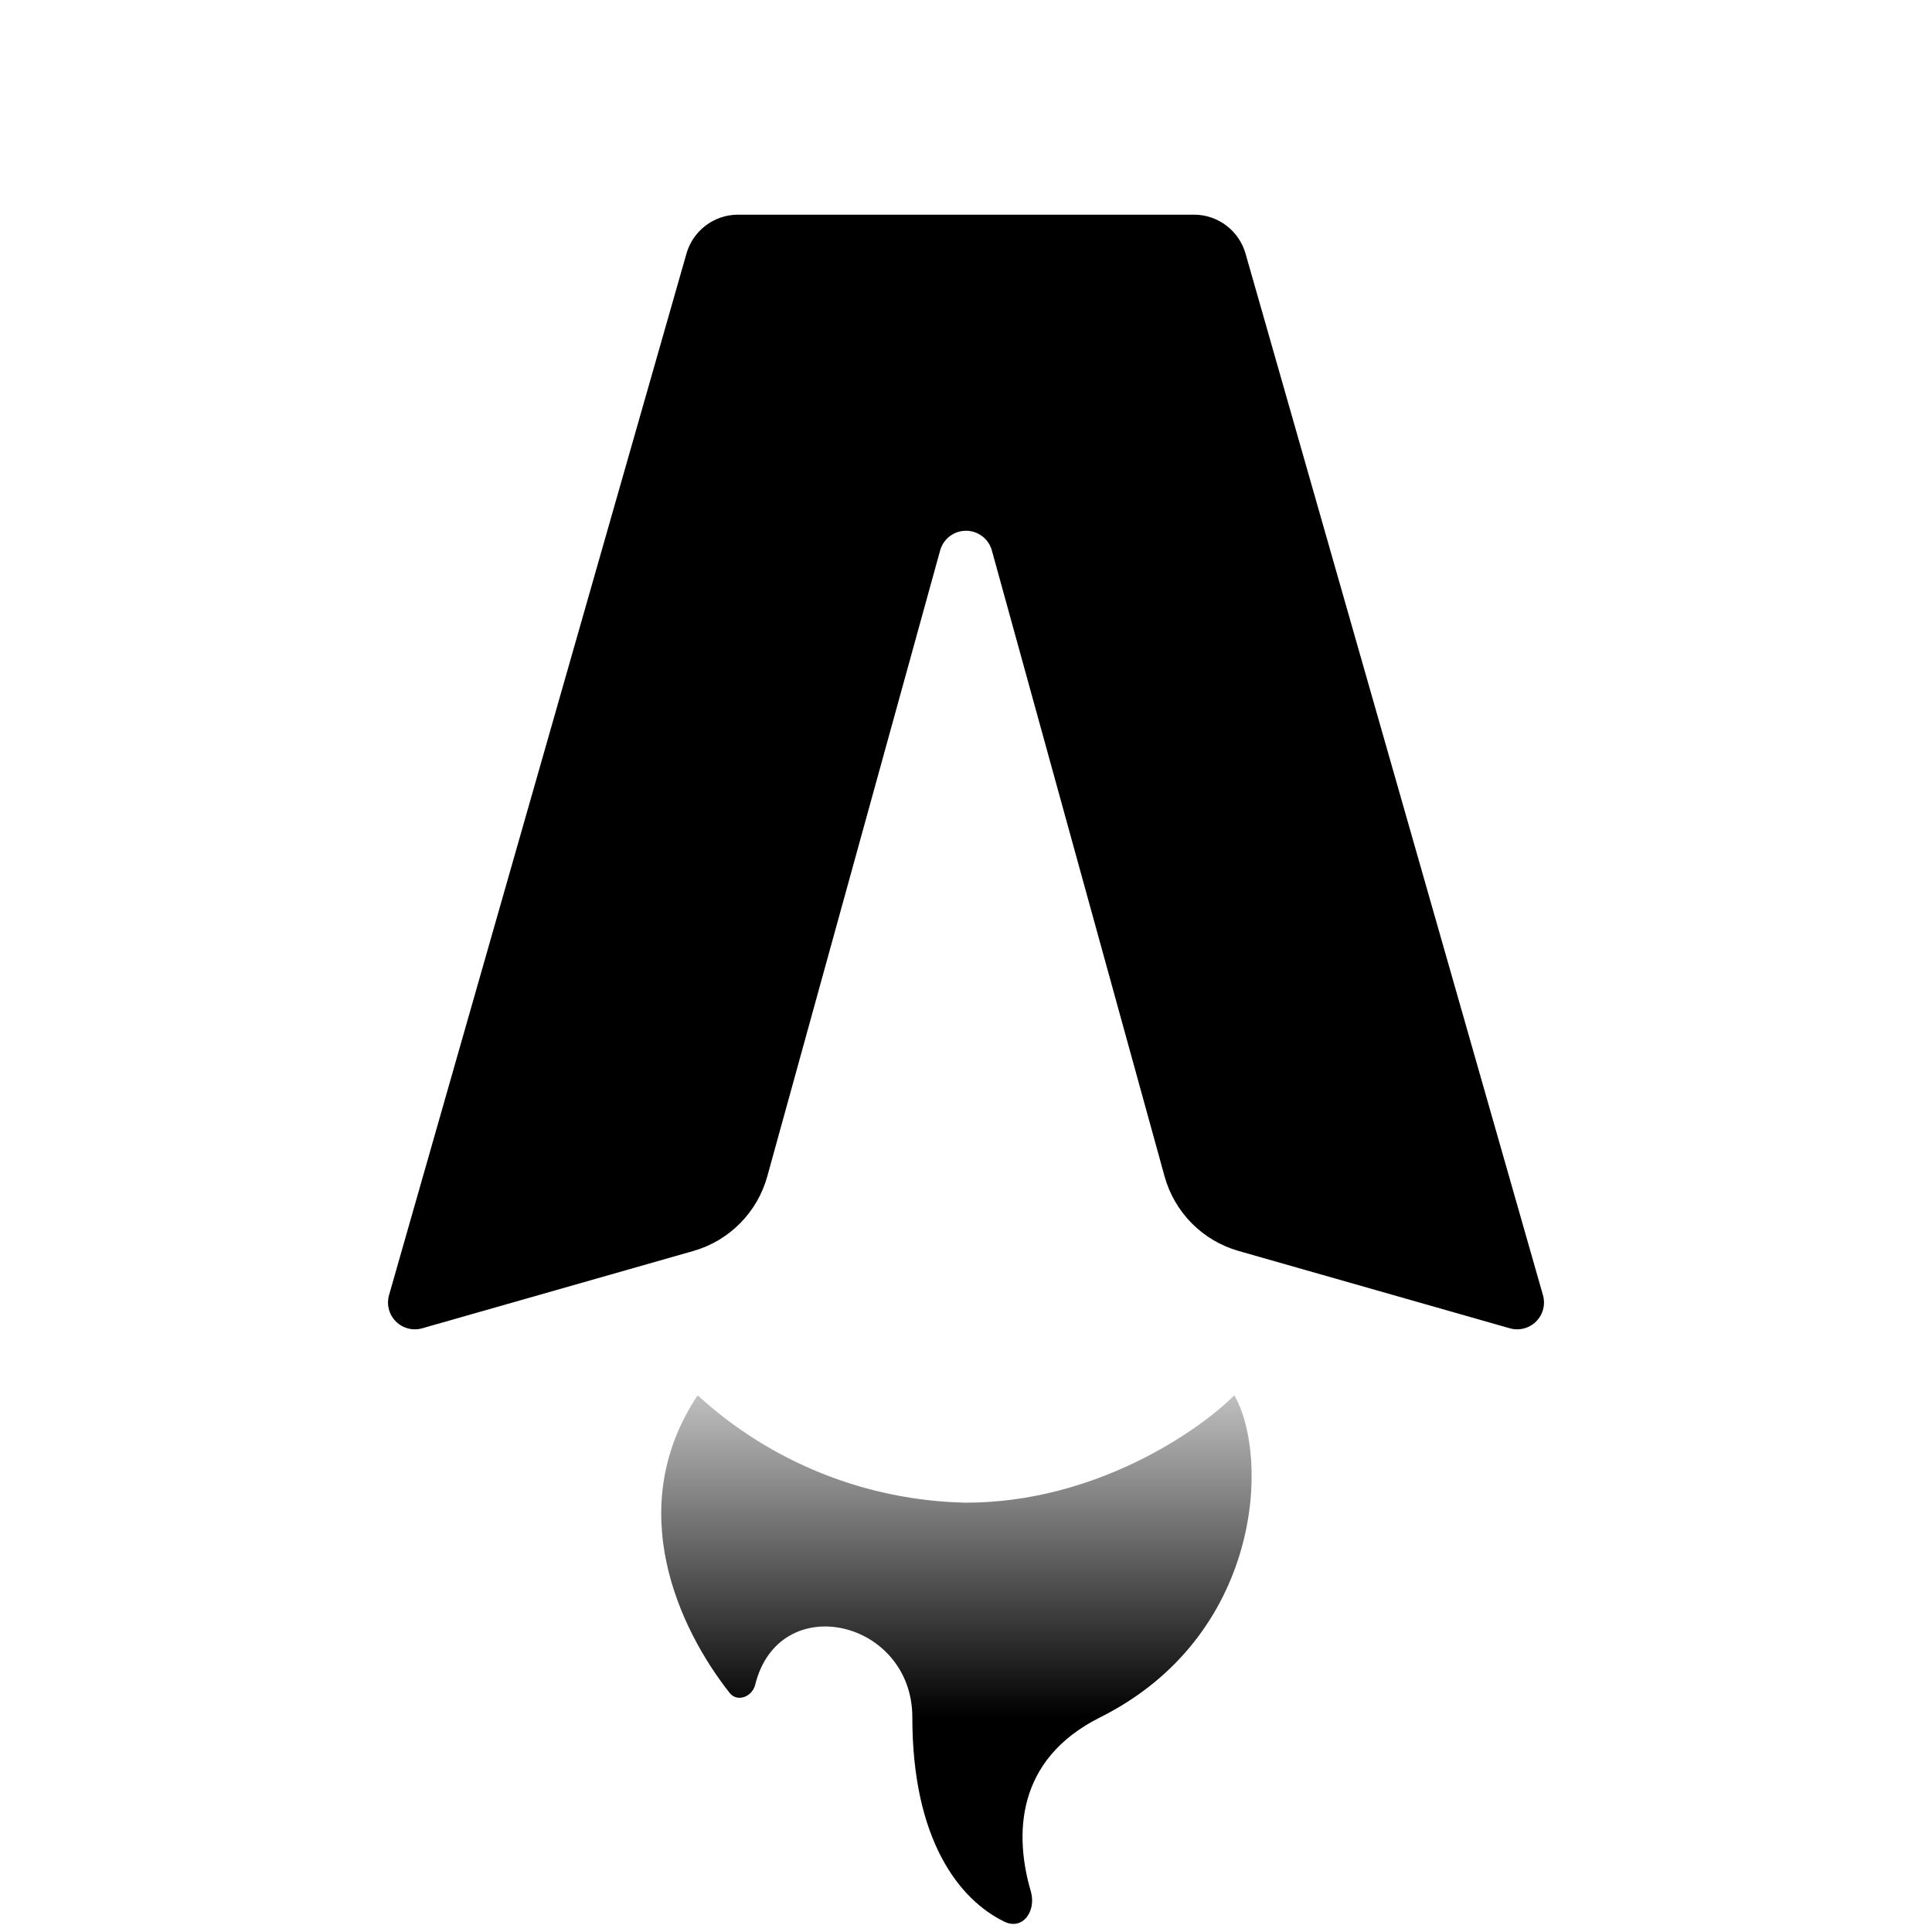
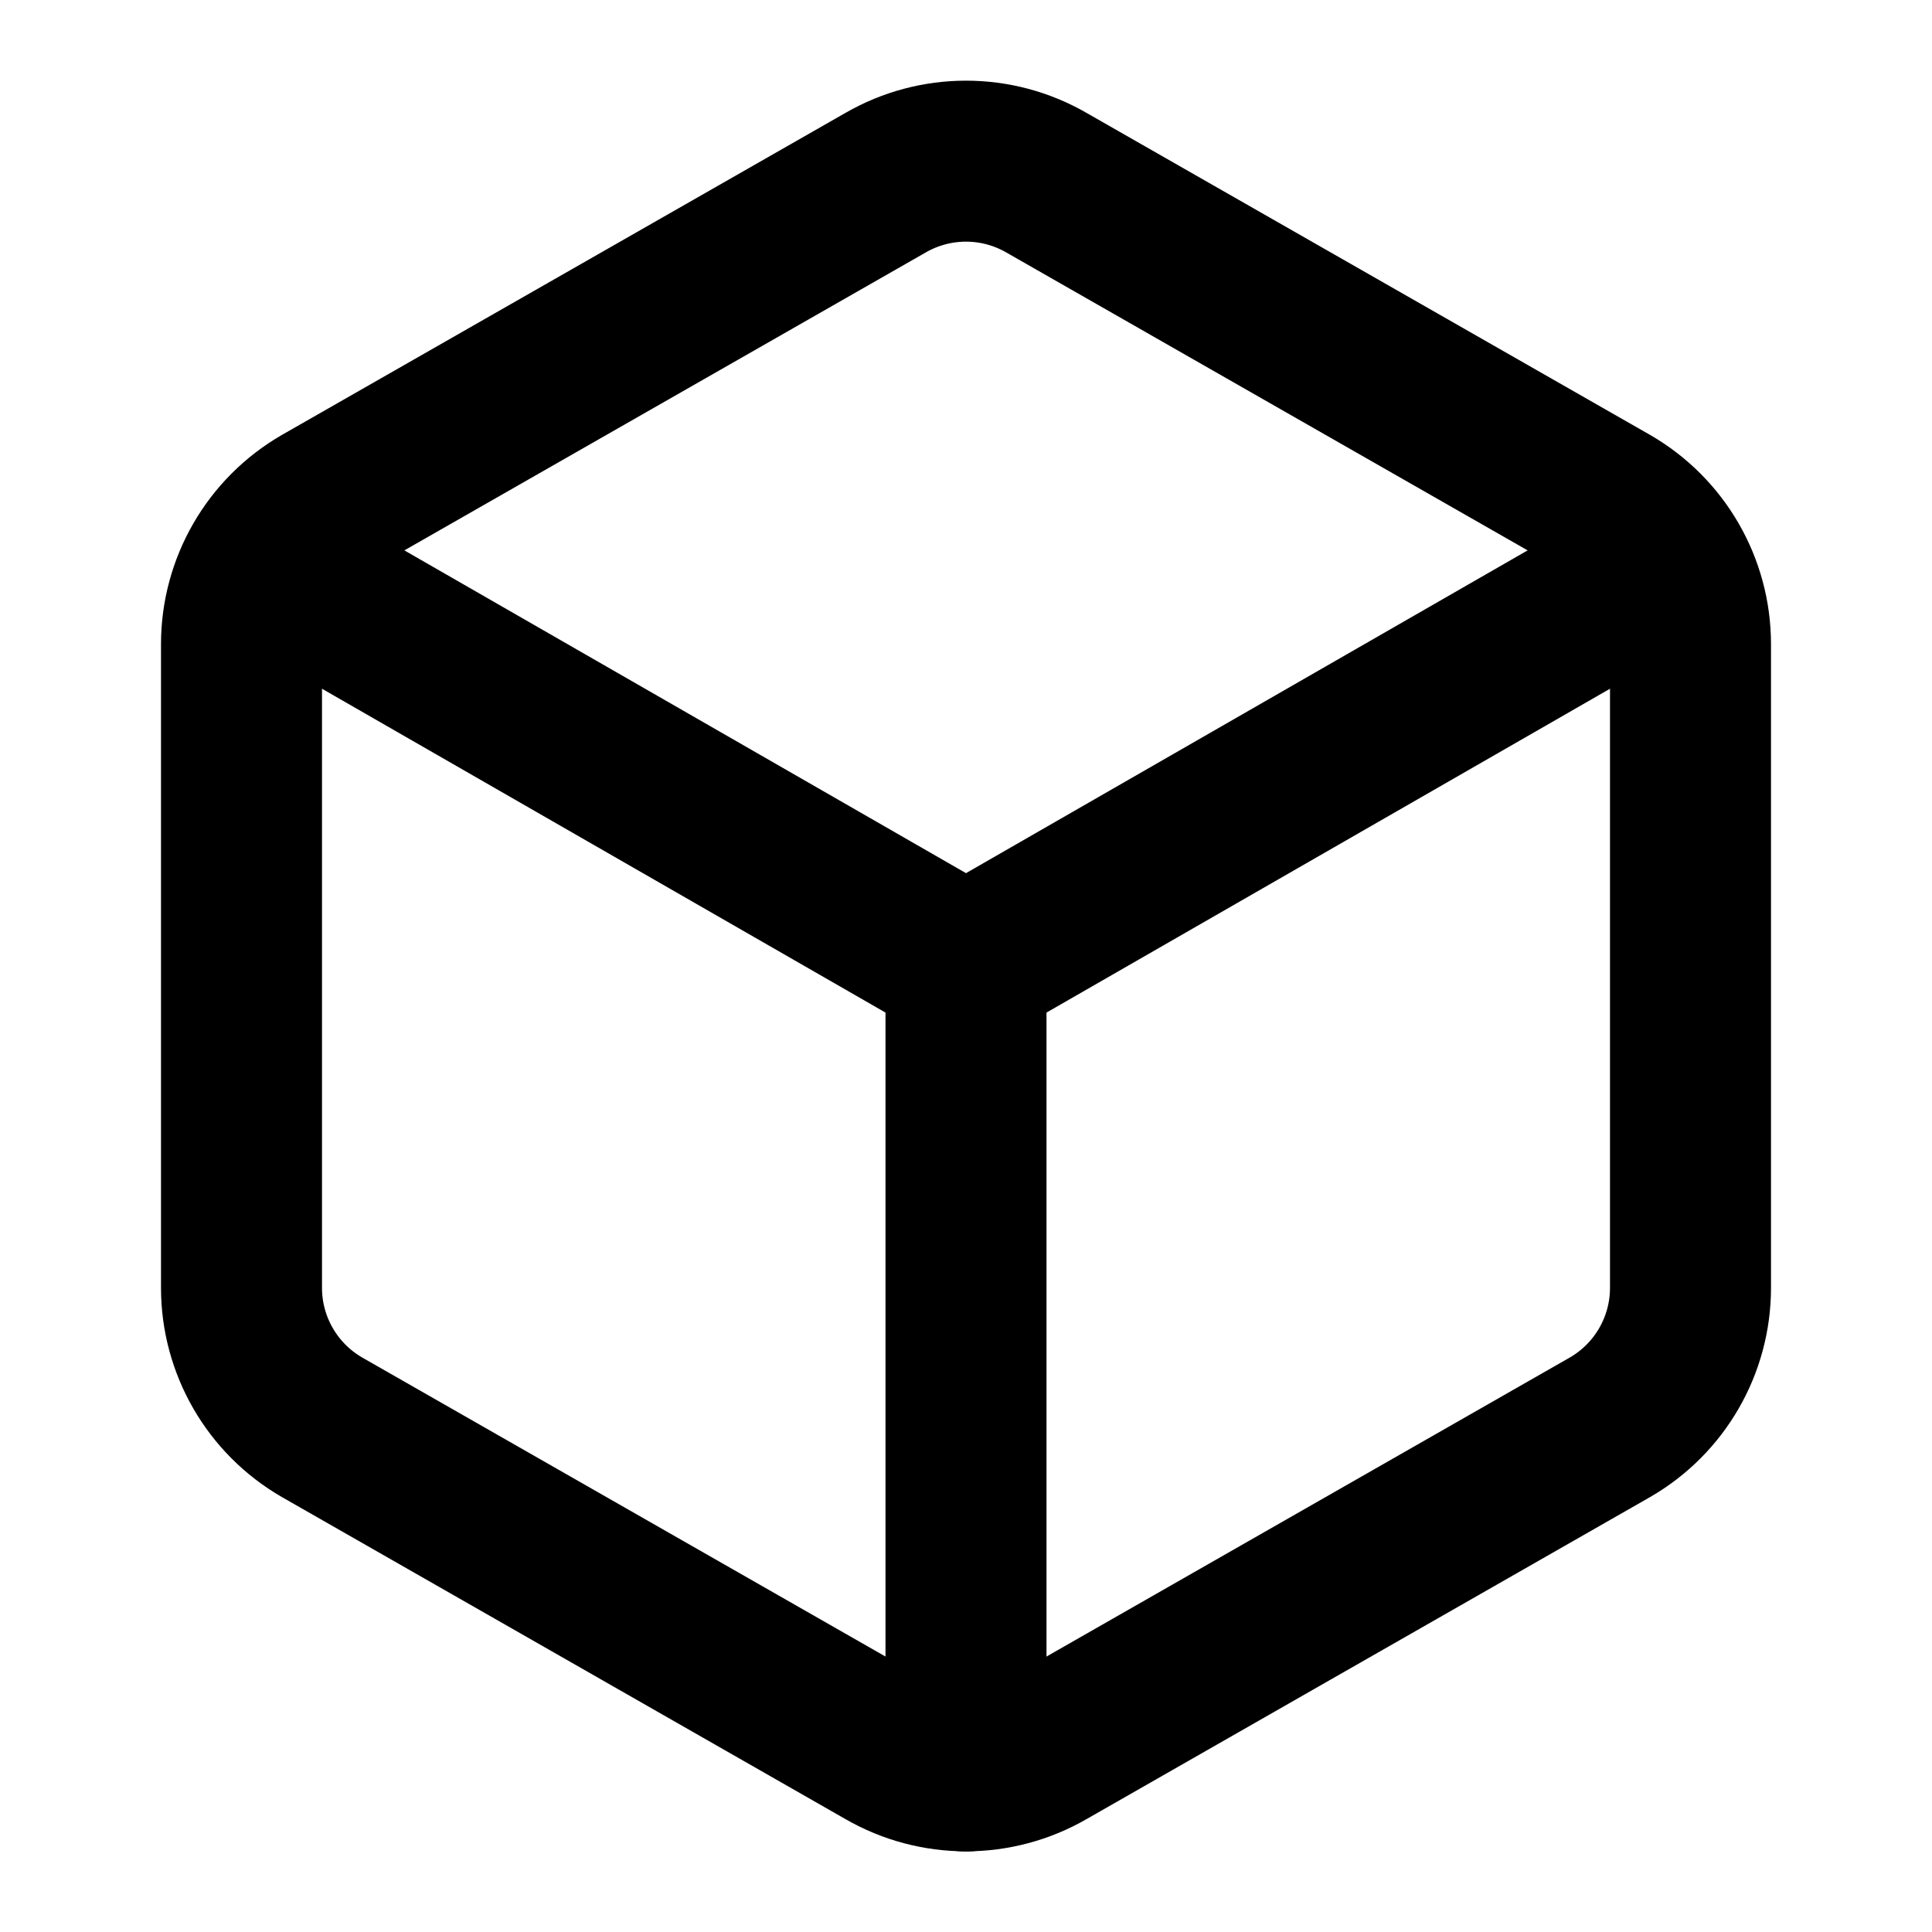
- <svg xmlns="http://www.w3.org/2000/svg" fill="none" viewBox="0 0 36 36">
-   <path fill="#000" d="M22.25 4h-8.5a1 1 0 0 0-.96.73l-5.54 19.4a.5.5 0 0 0 .62.62l5.05-1.44a2 2 0 0 0 1.38-1.4l3.22-11.66a.5.5 0 0 1 .96 0l3.22 11.67a2 2 0 0 0 1.38 1.39l5.05 1.44a.5.5 0 0 0 .62-.62l-5.54-19.4a1 1 0 0 0-.96-.73Z" />
-   <path fill="url(#gradient)" d="M18 28a7.63 7.63 0 0 1-5-2c-1.4 2.1-.35 4.35.6 5.55.14.17.41.07.47-.15.44-1.8 2.93-1.22 2.93.6 0 2.28.87 3.4 1.72 3.81.34.16.59-.2.49-.56-.31-1.05-.29-2.46 1.29-3.25 3-1.5 3.17-4.83 2.5-6-.67.67-2.6 2-5 2Z" />
-   <defs>
-     <linearGradient id="gradient" x1="16" x2="16" y1="32" y2="24" gradientUnits="userSpaceOnUse">
-       <stop stop-color="#000" />
-       <stop offset="1" stop-color="#000" stop-opacity="0" />
-     </linearGradient>
-   </defs>
-   <style>
-     @media (prefers-color-scheme:dark){:root{filter:invert(100%)}}
-   </style>
+ <svg xmlns="http://www.w3.org/2000/svg" width="24" height="24" viewBox="0 0 24 24" fill="none" stroke="currentColor" stroke-width="2" stroke-linecap="round" stroke-linejoin="round" class="lucide lucide-box">
+   <path d="M21 8a2 2 0 0 0-1-1.73l-7-4a2 2 0 0 0-2 0l-7 4A2 2 0 0 0 3 8v8a2 2 0 0 0 1 1.73l7 4a2 2 0 0 0 2 0l7-4A2 2 0 0 0 21 16Z" />
+   <path d="m3.3 7 8.7 5 8.7-5" />
+   <path d="M12 22V12" />
</svg>
